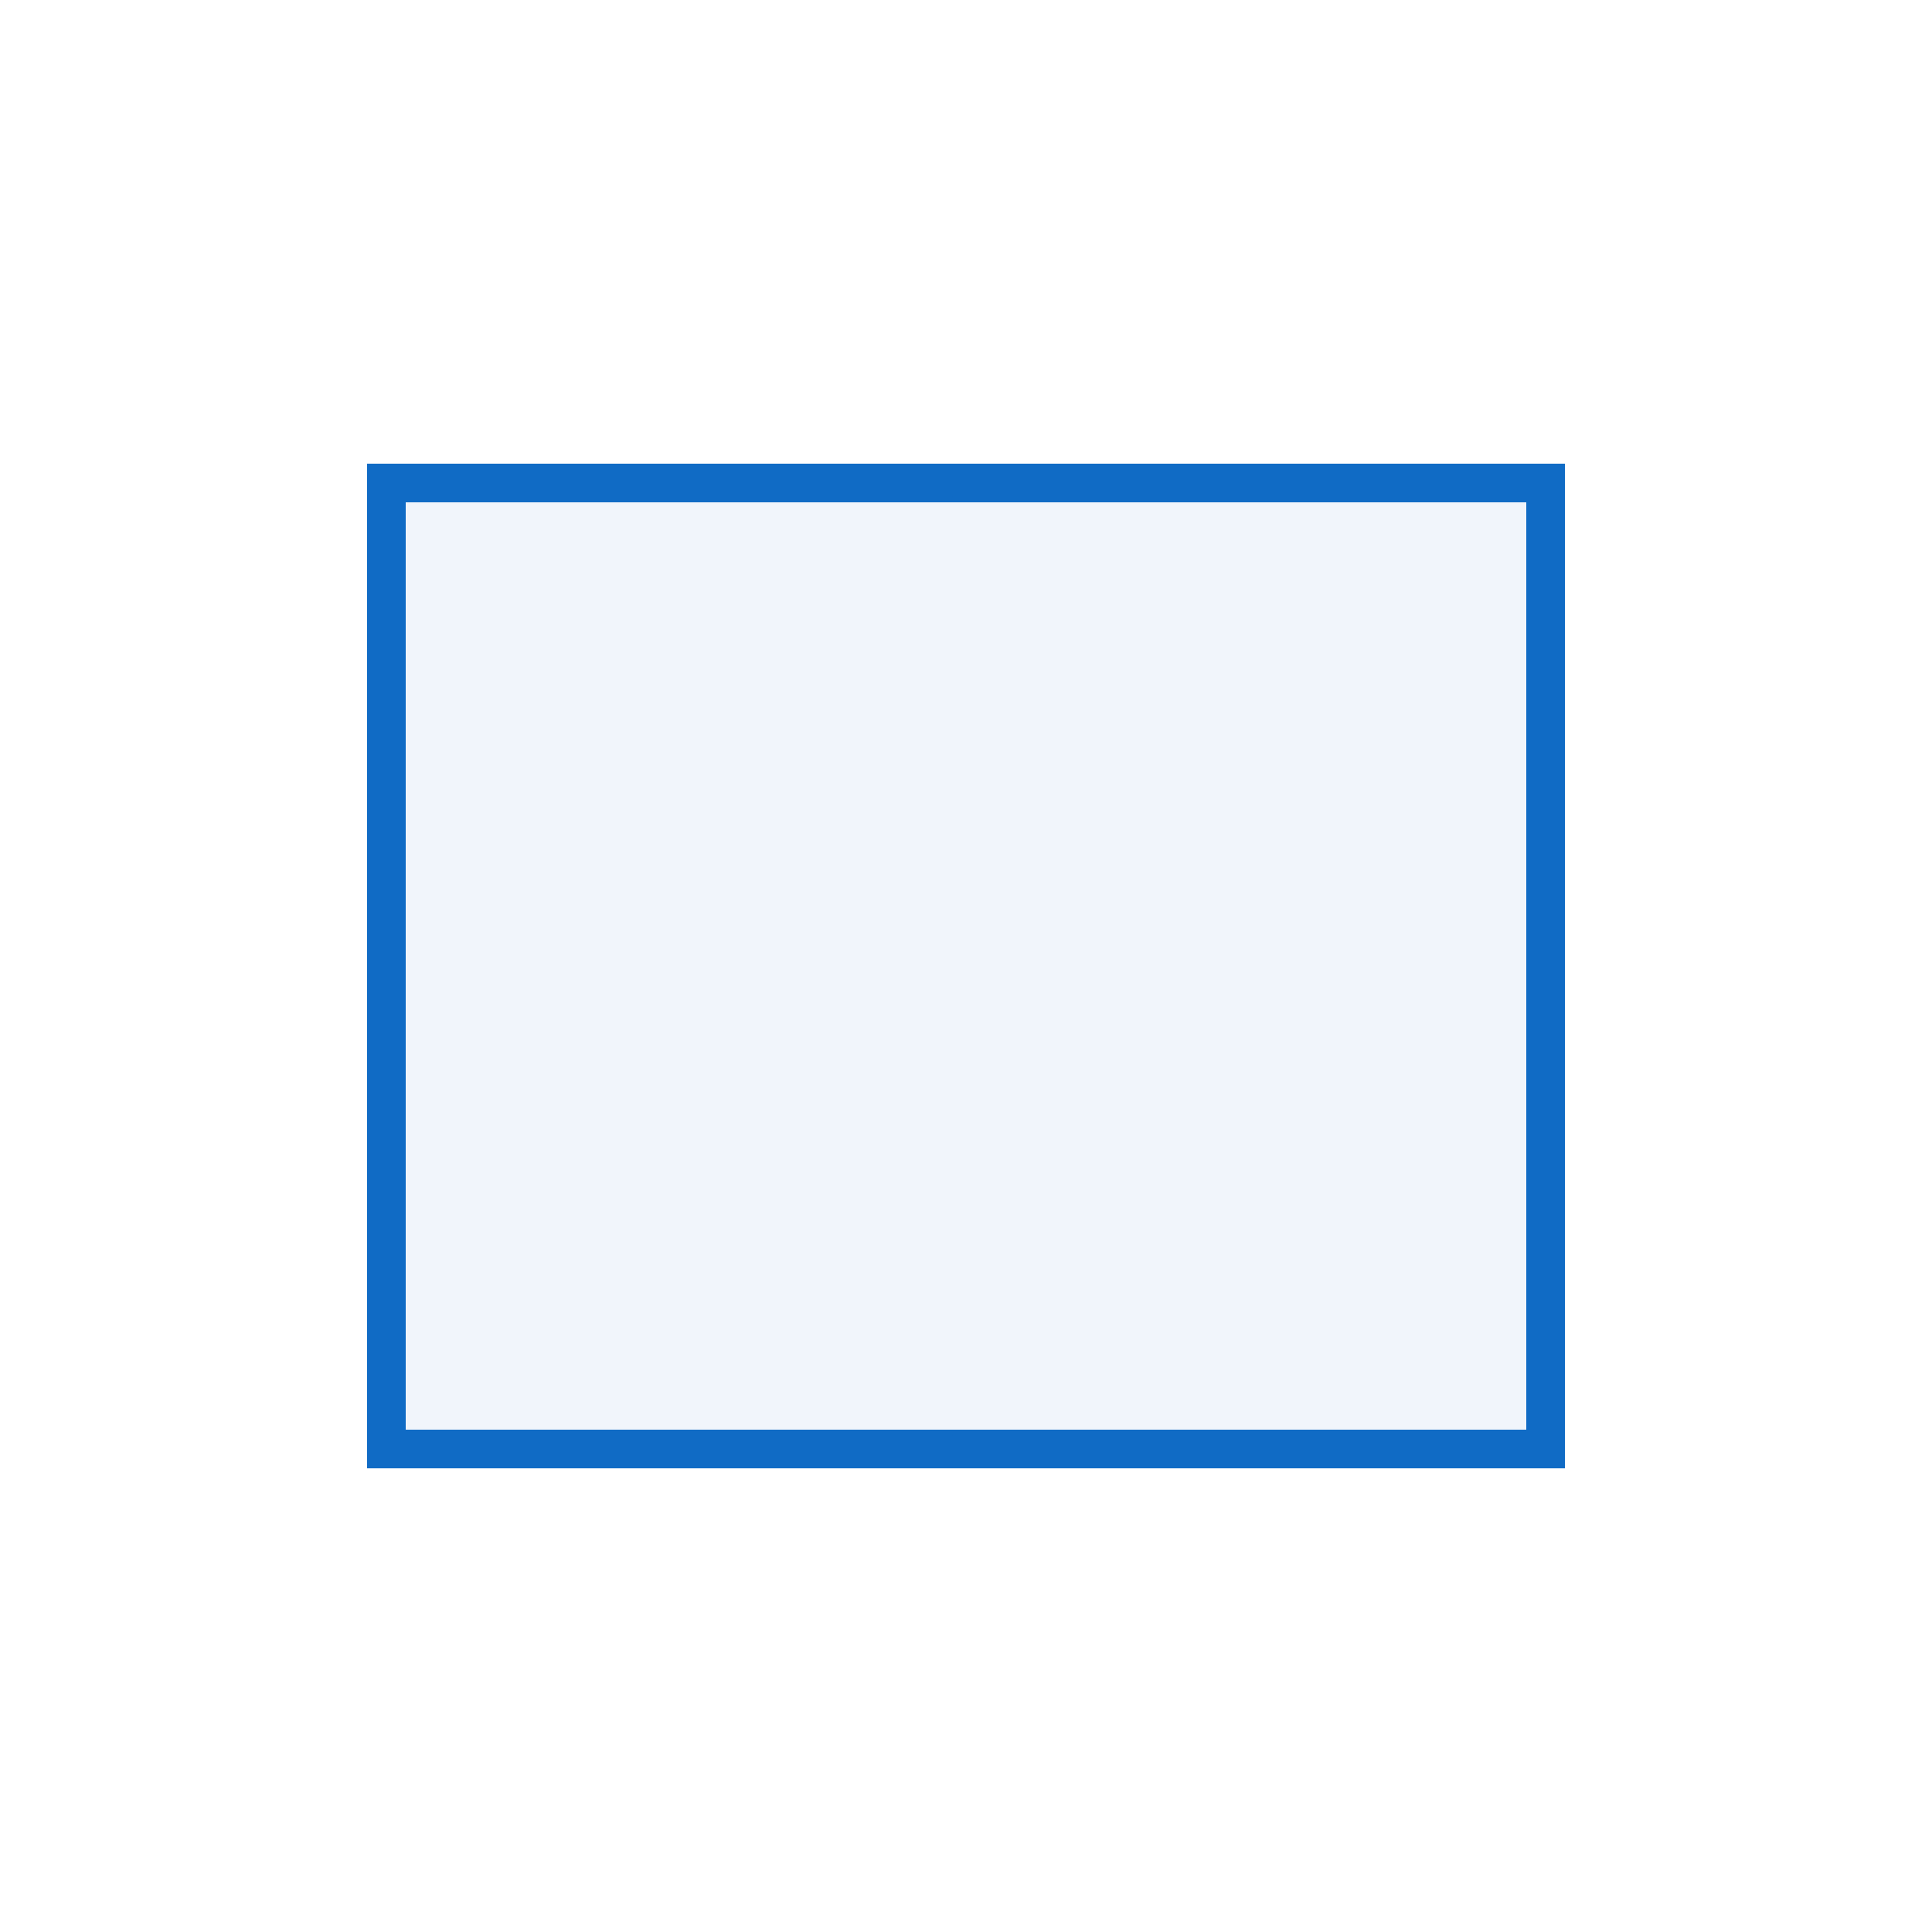
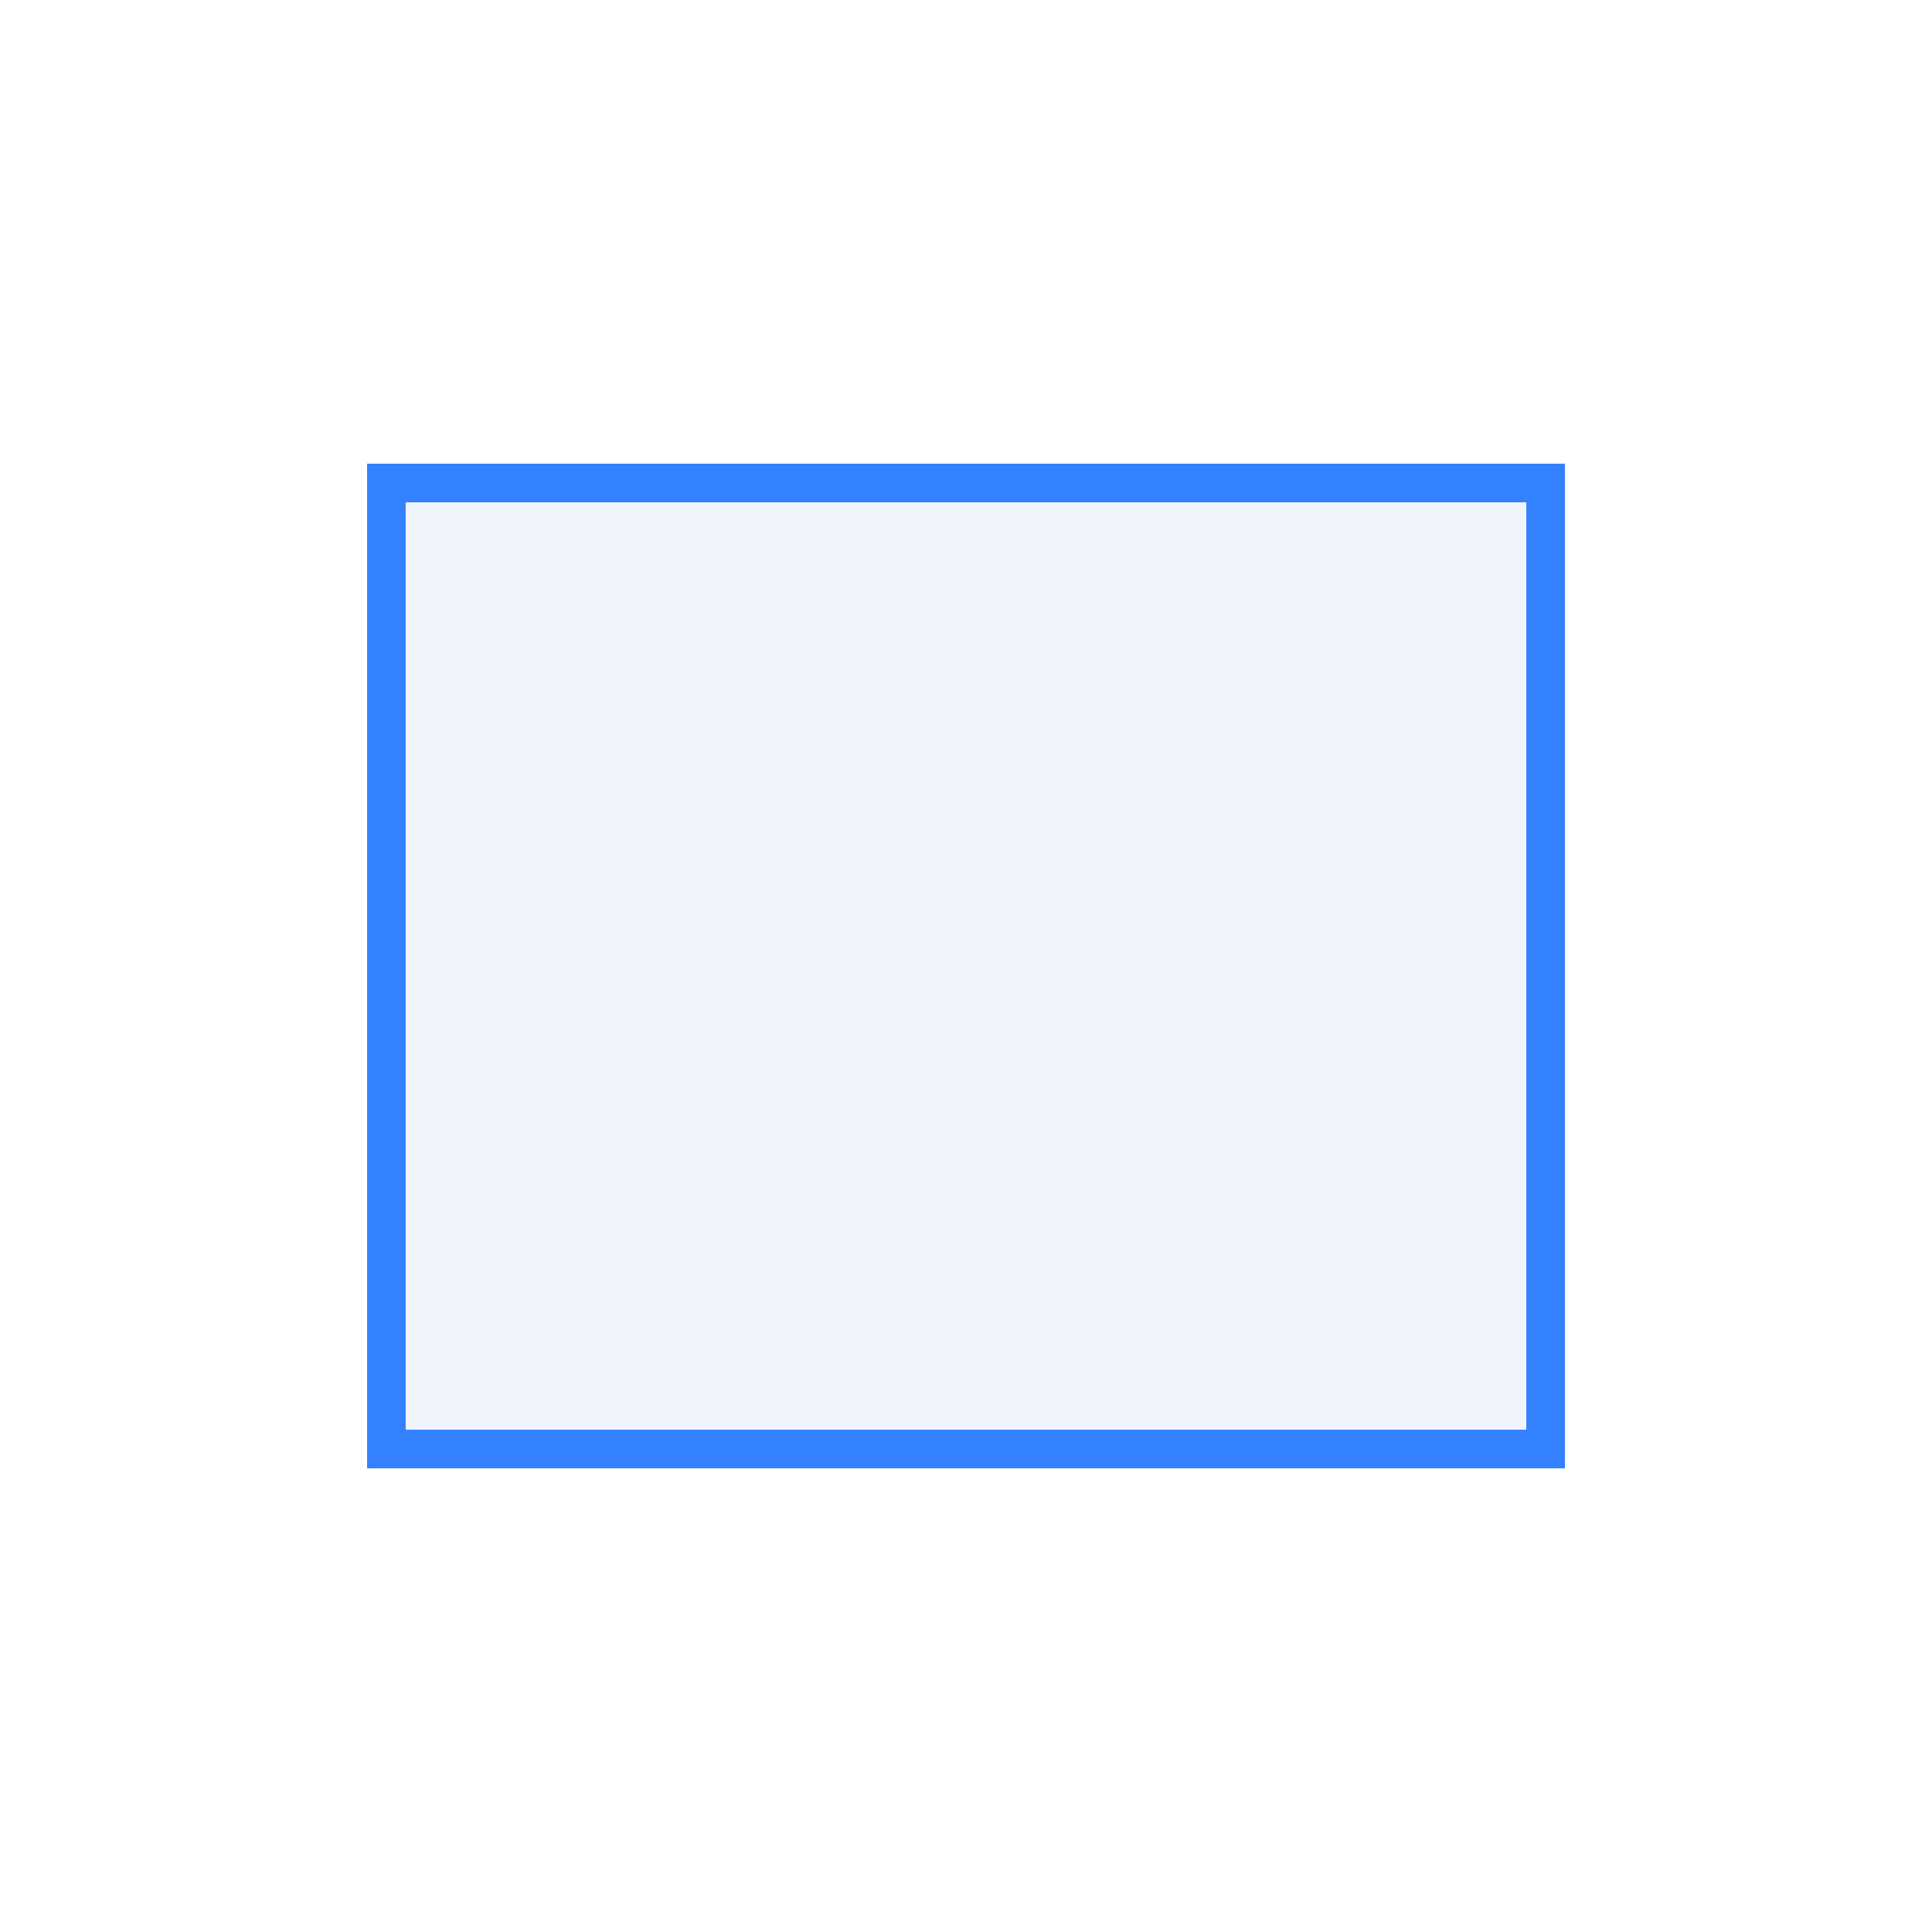
<svg xmlns="http://www.w3.org/2000/svg" style="margin:auto;background:#fff;display:block;" width="200px" height="200px" viewBox="0 0 100 100" preserveAspectRatio="xMidYMid">
-   <path d="M20 25L80 25L80 75L20 75Z" fill="#f1f5fb" stroke="#106bc5" stroke-width="2" />
-   <path d="M50 25L80 25L80 75L50 75" fill="#f1f5fb" stroke="#106bc5" stroke-width="2" stroke-linejoin="round" stroke-linecap="round">
+   <path d="M20 25L80 25L80 75L20 75Z" fill="#f1f5fb" stroke="#3381FF" stroke-width="2" />
+   <path d="M50 25L80 25L80 75L50 75" fill="#f1f5fb" stroke="#3381FF" stroke-width="2" stroke-linejoin="round" stroke-linecap="round">
    <animate attributeName="d" dur="1s" repeatCount="indefinite" begin="0s" keyTimes="0;0.5;0.501;1" values="M50 25L80 25L80 75L50 75;M50 25L50 20L50 80L50 75;M50 25L80 25L80 75L50 75;M50 25L80 25L80 75L50 75" />
    <animate attributeName="opacity" dur="1s" repeatCount="indefinite" begin="0s" keyTimes="0;0.5;0.5;1" values="1;1;0;0" />
  </path>
-   <path d="M50 25L80 25L80 75L50 75" fill="#f1f5fb" stroke="#106bc5" stroke-width="2" stroke-linejoin="round" stroke-linecap="round">
+   <path d="M50 25L80 25L80 75L50 75" fill="#f1f5fb" stroke="#3381FF" stroke-width="2" stroke-linejoin="round" stroke-linecap="round">
    <animate attributeName="d" dur="1s" repeatCount="indefinite" begin="-0.166s" keyTimes="0;0.5;0.501;1" values="M50 25L80 25L80 75L50 75;M50 25L50 20L50 80L50 75;M50 25L80 25L80 75L50 75;M50 25L80 25L80 75L50 75" />
    <animate attributeName="opacity" dur="1s" repeatCount="indefinite" begin="-0.166s" keyTimes="0;0.5;0.5;1" values="1;1;0;0" />
  </path>
-   <path d="M50 25L80 25L80 75L50 75" fill="#f1f5fb" stroke="#106bc5" stroke-width="2" stroke-linejoin="round" stroke-linecap="round">
+   <path d="M50 25L80 25L80 75L50 75" fill="#f1f5fb" stroke="#3381FF" stroke-width="2" stroke-linejoin="round" stroke-linecap="round">
    <animate attributeName="d" dur="1s" repeatCount="indefinite" begin="-0.33s" keyTimes="0;0.5;0.501;1" values="M50 25L80 25L80 75L50 75;M50 25L50 20L50 80L50 75;M50 25L80 25L80 75L50 75;M50 25L80 25L80 75L50 75" />
    <animate attributeName="opacity" dur="1s" repeatCount="indefinite" begin="-0.33s" keyTimes="0;0.5;0.5;1" values="1;1;0;0" />
  </path>
-   <path d="M50 25L80 25L80 75L50 75" fill="#f1f5fb" stroke="#106bc5" stroke-width="2" stroke-linejoin="round" stroke-linecap="round">
+   <path d="M50 25L80 25L80 75L50 75" fill="#f1f5fb" stroke="#3381FF" stroke-width="2" stroke-linejoin="round" stroke-linecap="round">
    <animate attributeName="d" dur="1s" repeatCount="indefinite" begin="-0.33s" keyTimes="0;0.499;0.5;1" values="M50 25L20 25L20 75L50 75;M50 25L20 25L20 75L50 75;M50 25L50 20L50 80L50 75;M50 25L20 25L20 75L50 75" />
    <animate attributeName="opacity" dur="1s" repeatCount="indefinite" begin="-0.33s" keyTimes="0;0.5;0.5;1" values="0;0;1;1" />
  </path>
-   <path d="M50 25L80 25L80 75L50 75" fill="#f1f5fb" stroke="#106bc5" stroke-width="2" stroke-linejoin="round" stroke-linecap="round">
+   <path d="M50 25L80 25L80 75L50 75" fill="#f1f5fb" stroke="#3381FF" stroke-width="2" stroke-linejoin="round" stroke-linecap="round">
    <animate attributeName="d" dur="1s" repeatCount="indefinite" begin="-0.166s" keyTimes="0;0.499;0.5;1" values="M50 25L20 25L20 75L50 75;M50 25L20 25L20 75L50 75;M50 25L50 20L50 80L50 75;M50 25L20 25L20 75L50 75" />
    <animate attributeName="opacity" dur="1s" repeatCount="indefinite" begin="-0.166s" keyTimes="0;0.5;0.5;1" values="0;0;1;1" />
  </path>
-   <path d="M50 25L80 25L80 75L50 75" fill="#f1f5fb" stroke="#106bc5" stroke-width="2" stroke-linejoin="round" stroke-linecap="round">
+   <path d="M50 25L80 25L80 75L50 75" fill="#f1f5fb" stroke="#3381FF" stroke-width="2" stroke-linejoin="round" stroke-linecap="round">
    <animate attributeName="d" dur="1s" repeatCount="indefinite" begin="0s" keyTimes="0;0.499;0.5;1" values="M50 25L20 25L20 75L50 75;M50 25L20 25L20 75L50 75;M50 25L50 20L50 80L50 75;M50 25L20 25L20 75L50 75" />
    <animate attributeName="opacity" dur="1s" repeatCount="indefinite" begin="0s" keyTimes="0;0.5;0.5;1" values="0;0;1;1" />
  </path>
</svg>
